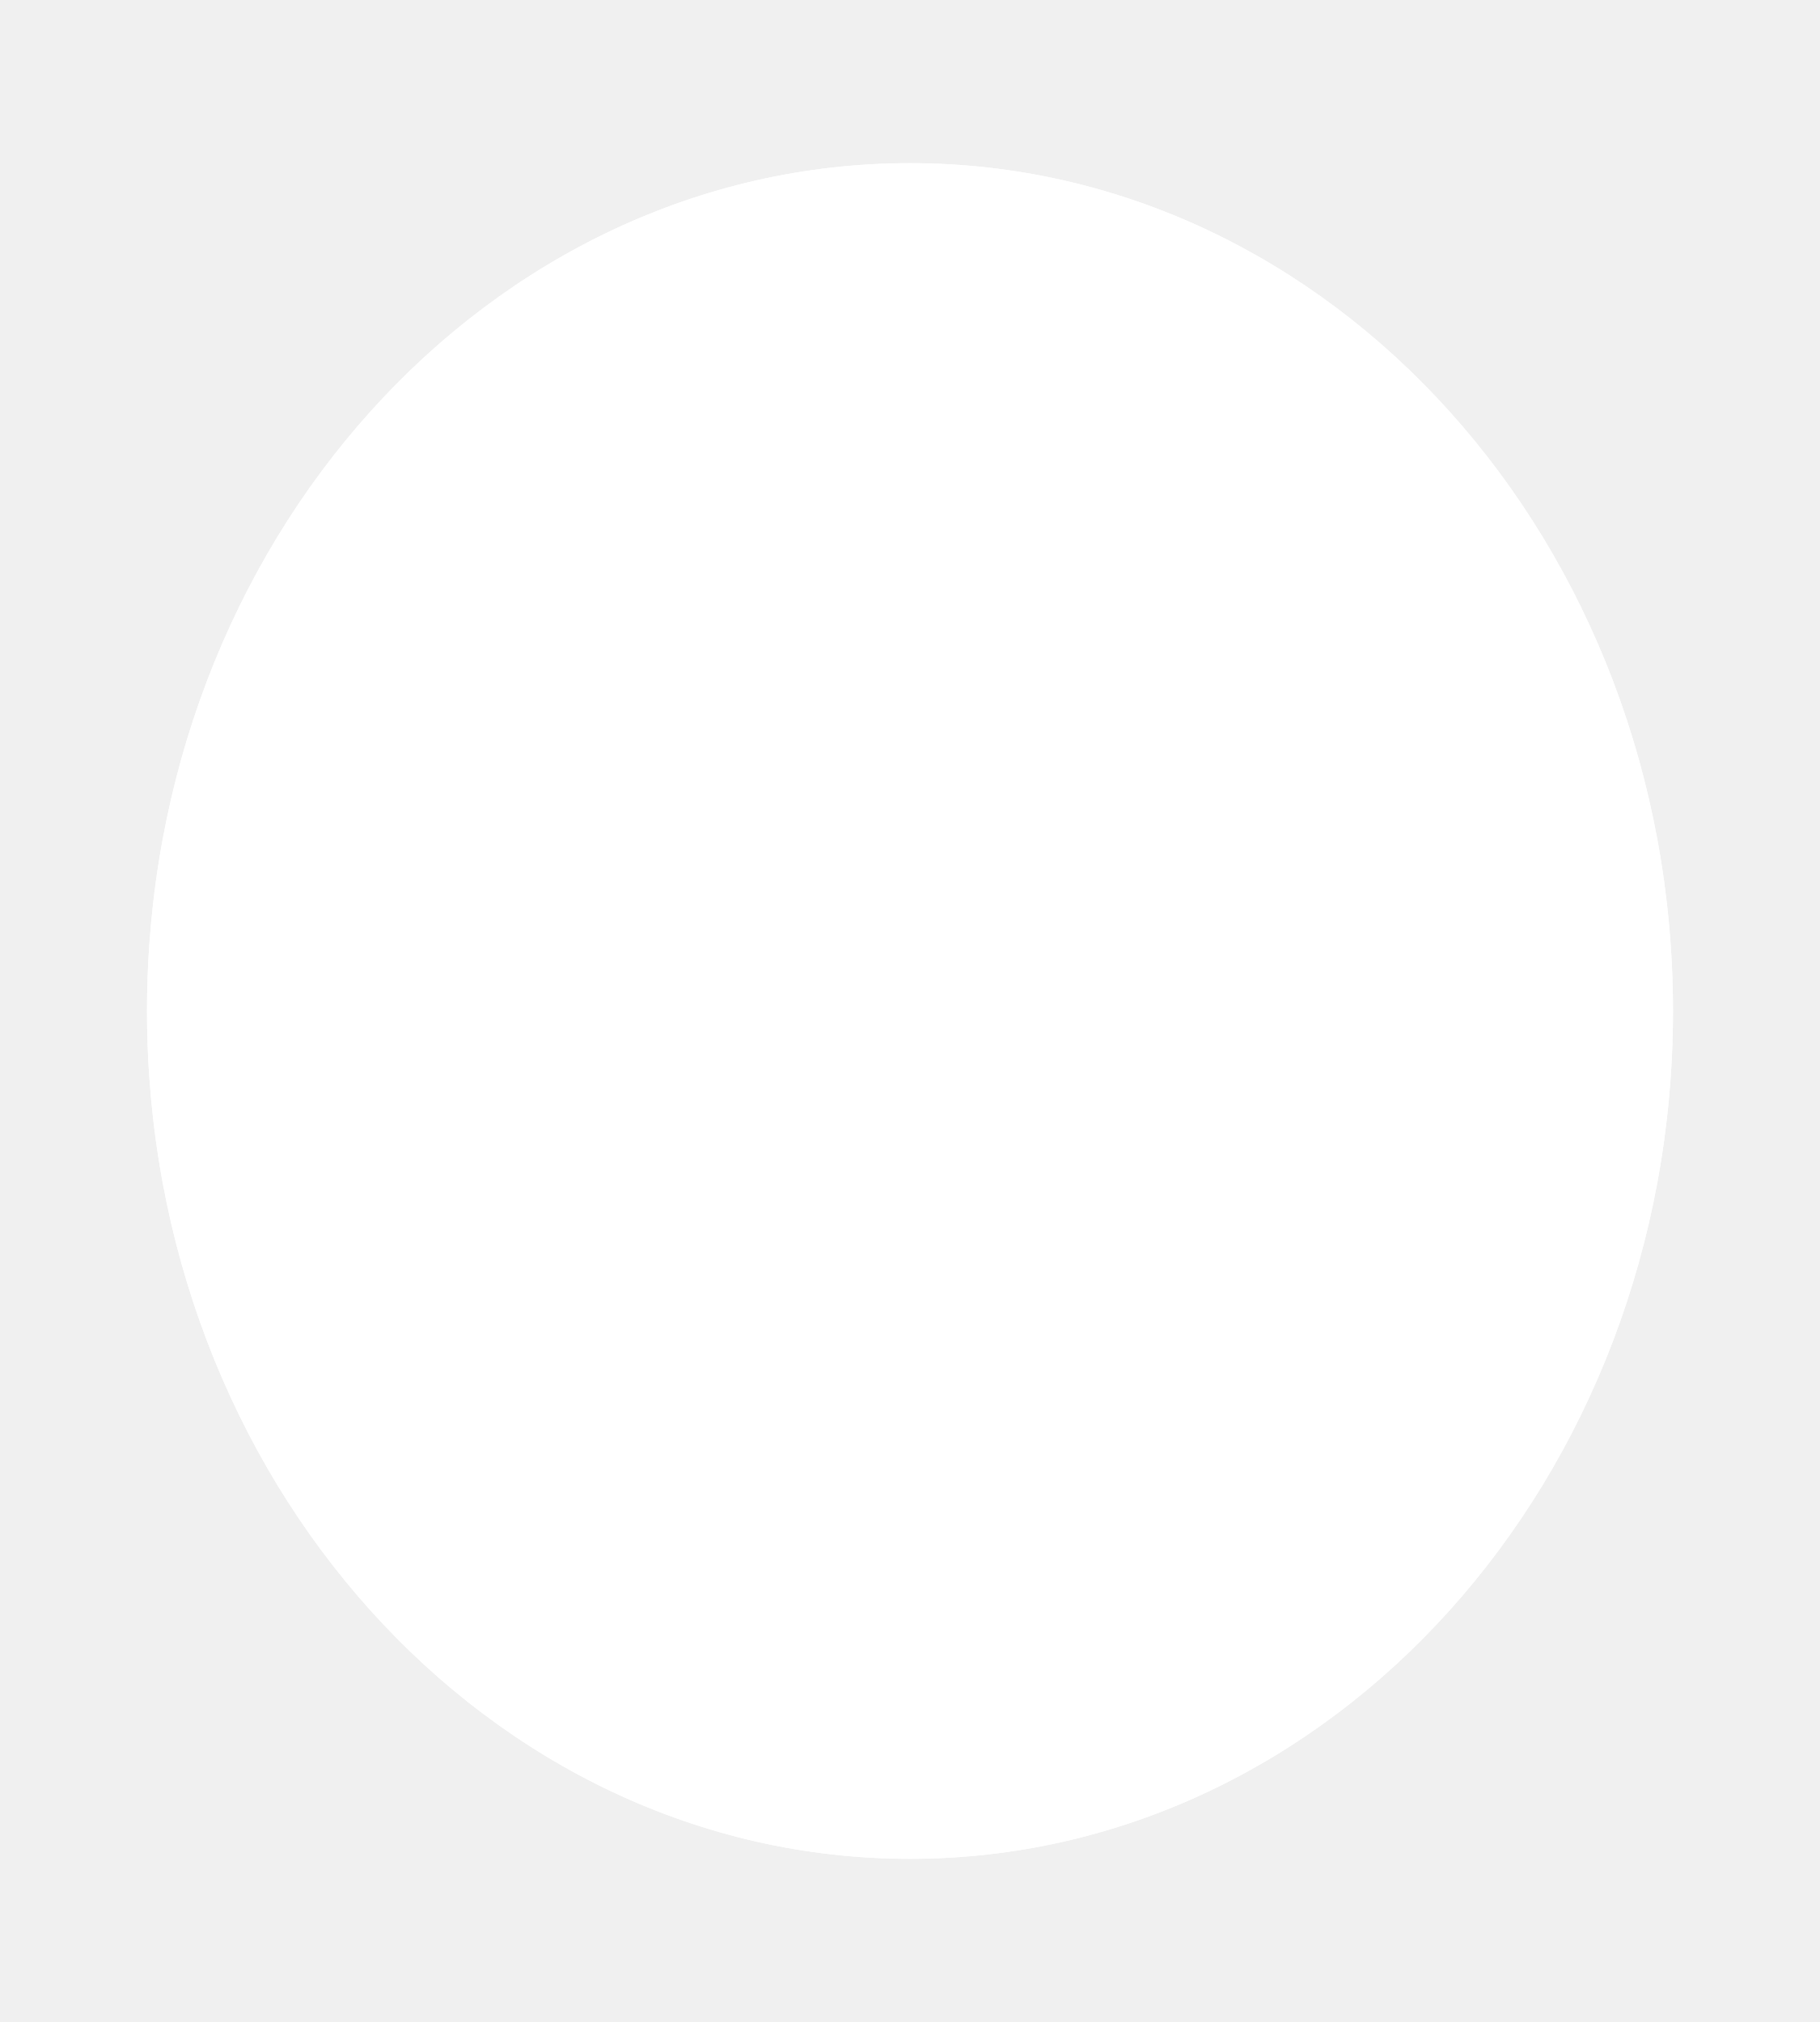
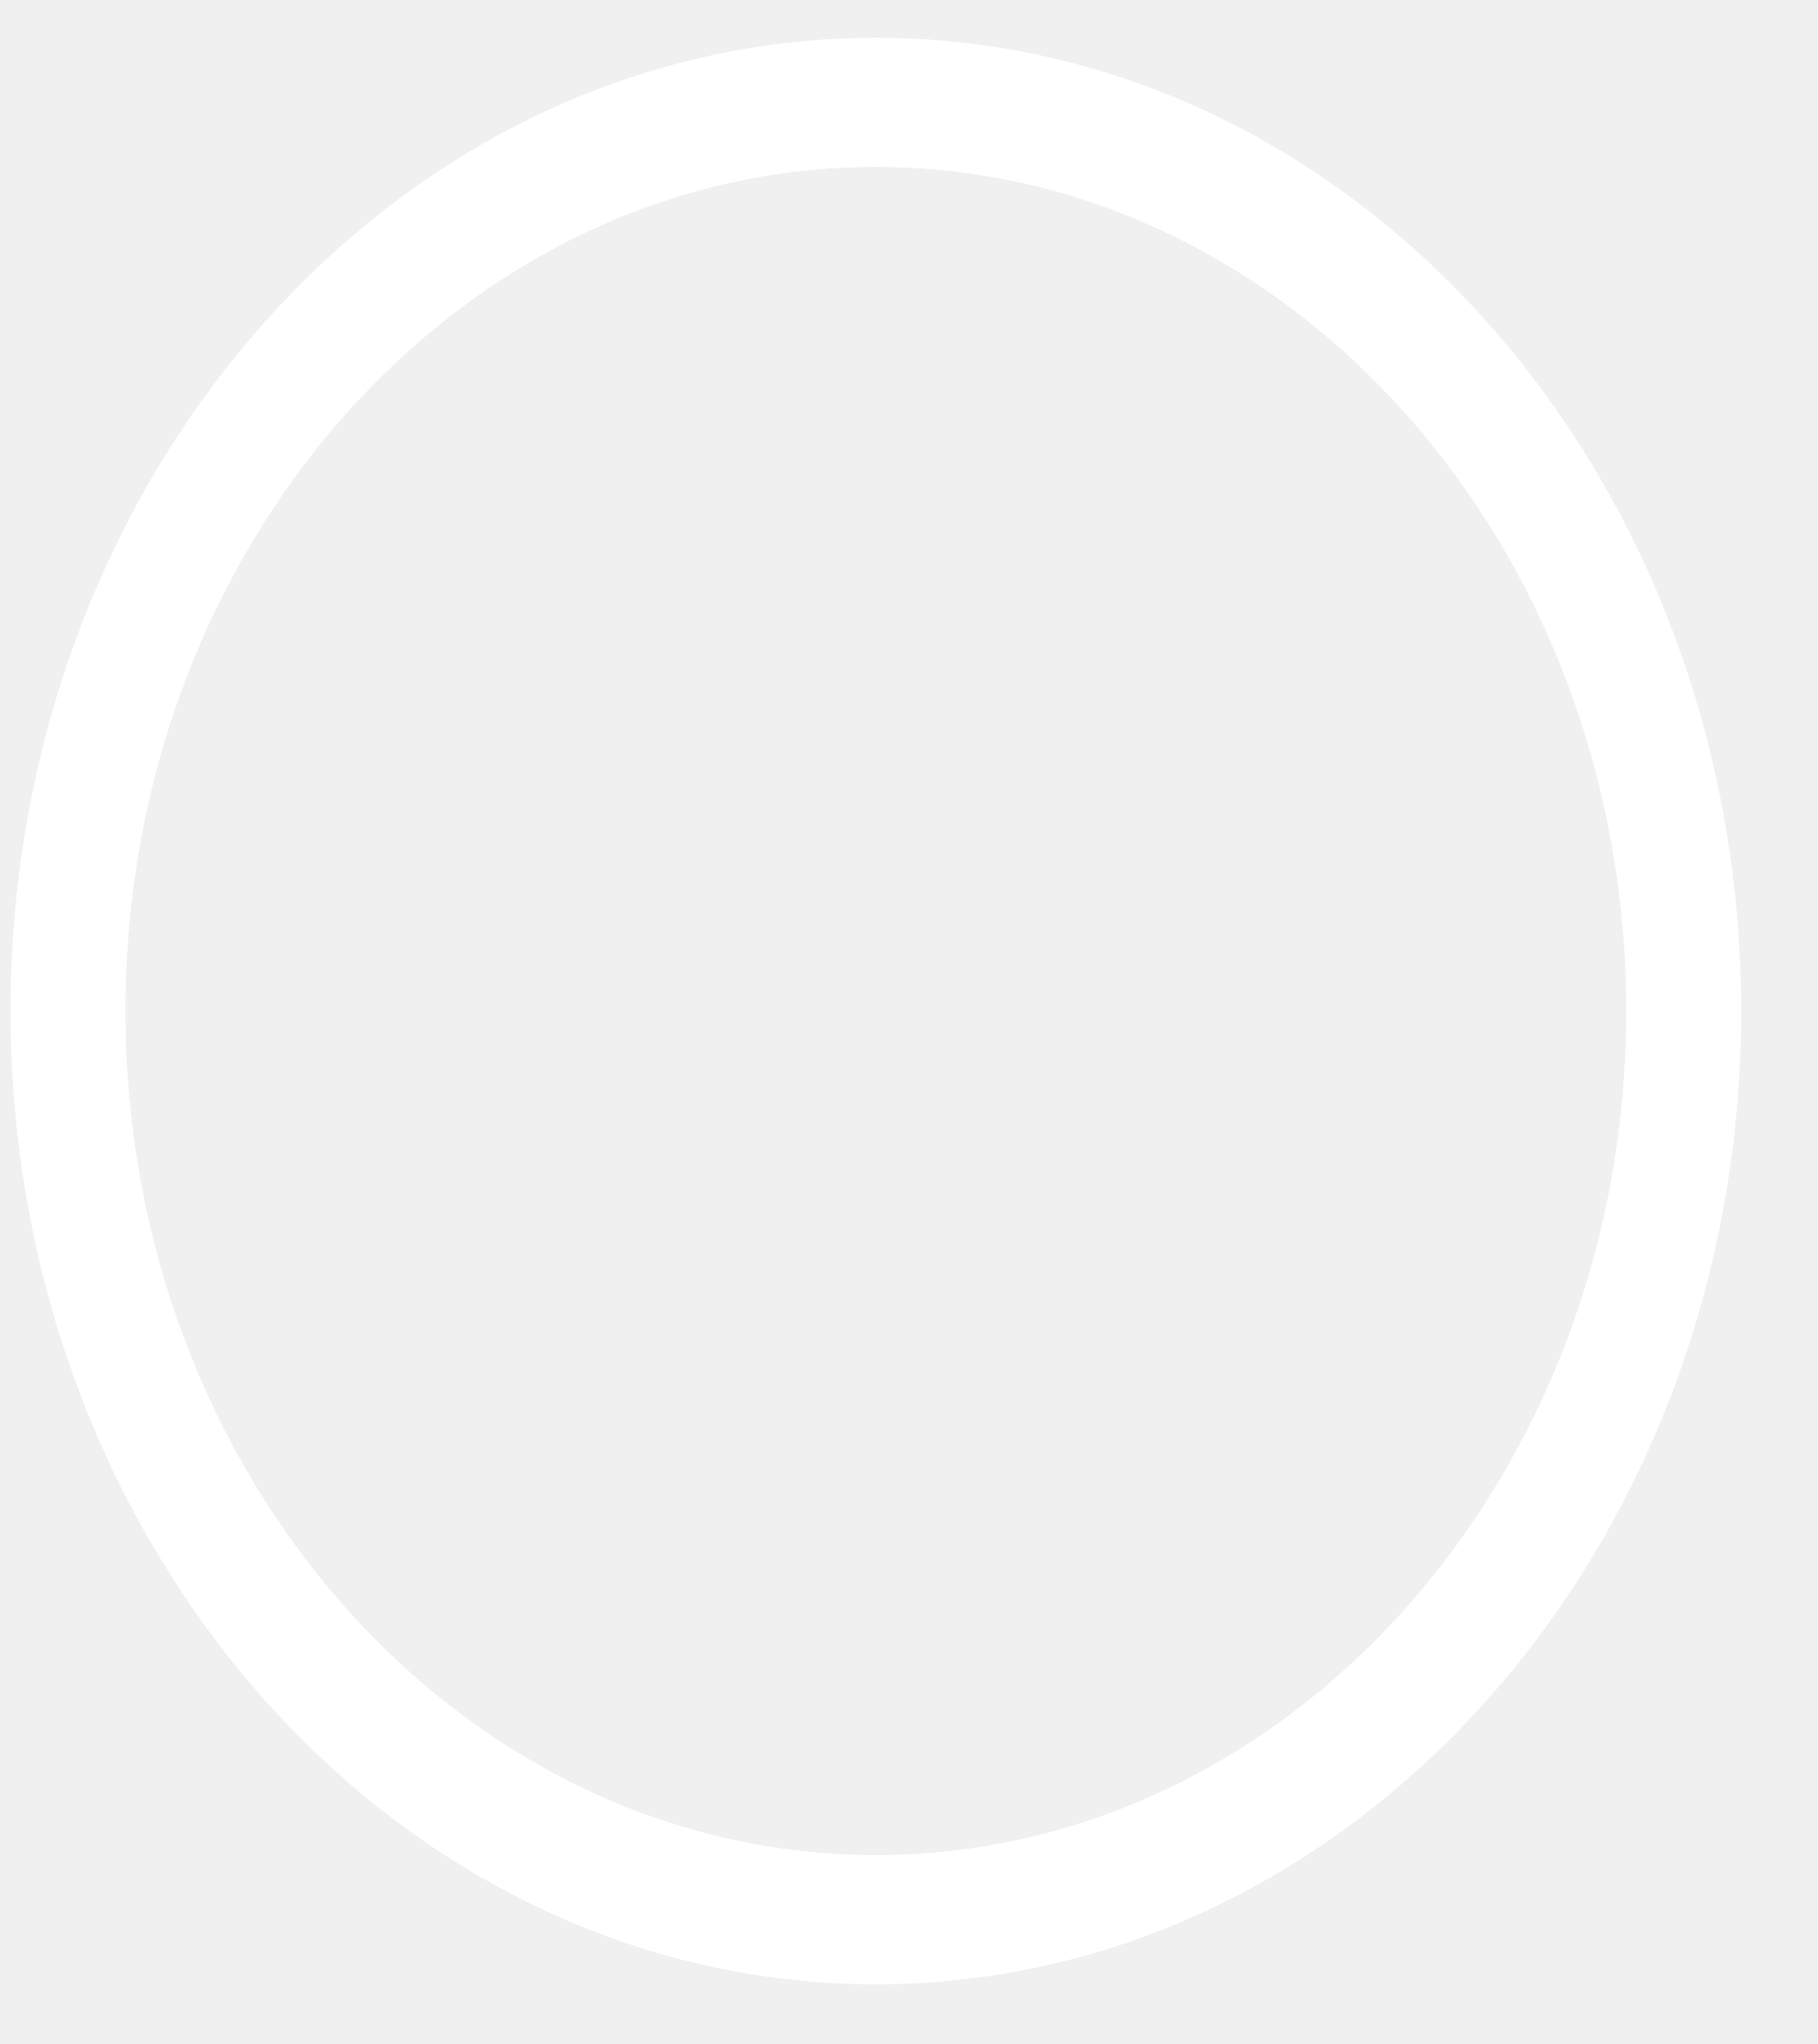
- <svg xmlns="http://www.w3.org/2000/svg" version="1.1" width="9px" height="10px">
+ <svg xmlns="http://www.w3.org/2000/svg" version="1.1" width="16px" height="18px">
  <defs>
-     <mask fill="white" id="clip9">
-       <path d="M 0.727 5  C 0.727 7.315  2.416 9.193  4.5 9.193  C 6.584 9.193  8.273 7.315  8.273 5  C 8.273 2.684  6.584 0.807  4.5 0.807  C 2.416 0.807  0.727 2.684  0.727 5  Z " fill-rule="evenodd" />
+     <mask fill="white" id="clip8">
+       <path d="M 7.711 17.473  C 11.918 17.473  15.328 13.636  15.328 8.903  C 15.328 4.171  11.918 0.334  7.711 0.334  C 3.504 0.334  0.094 4.171  0.094 8.903  C 0.094 13.636  3.504 17.473  7.711 17.473  Z M 14.319 8.903  C 14.319 13.002  11.355 16.337  7.711 16.337  C 4.067 16.337  1.103 13.002  1.103 8.903  C 1.103 4.804  4.067 1.469  7.711 1.469  C 11.355 1.469  14.319 4.804  14.319 8.903  Z " fill-rule="evenodd" />
    </mask>
  </defs>
-   <g transform="matrix(1 0 0 1 -307 -40 )">
-     <path d="M 0.727 5  C 0.727 7.315  2.416 9.193  4.5 9.193  C 6.584 9.193  8.273 7.315  8.273 5  C 8.273 2.684  6.584 0.807  4.5 0.807  C 2.416 0.807  0.727 2.684  0.727 5  Z " fill-rule="nonzero" fill="#ffffff" stroke="none" transform="matrix(1 0 0 1 307 40 )" />
-     <path d="M 0.727 5  C 0.727 7.315  2.416 9.193  4.5 9.193  C 6.584 9.193  8.273 7.315  8.273 5  C 8.273 2.684  6.584 0.807  4.5 0.807  C 2.416 0.807  0.727 2.684  0.727 5  Z " stroke-width="2" stroke="#ffffff" fill="none" transform="matrix(1 0 0 1 307 40 )" mask="url(#clip9)" />
+   <g transform="matrix(1 0 0 1 -340 -36 )">
+     <path d="M 7.711 17.473  C 11.918 17.473  15.328 13.636  15.328 8.903  C 15.328 4.171  11.918 0.334  7.711 0.334  C 3.504 0.334  0.094 4.171  0.094 8.903  C 0.094 13.636  3.504 17.473  7.711 17.473  Z M 14.319 8.903  C 14.319 13.002  11.355 16.337  7.711 16.337  C 4.067 16.337  1.103 13.002  1.103 8.903  C 1.103 4.804  4.067 1.469  7.711 1.469  C 11.355 1.469  14.319 4.804  14.319 8.903  Z " fill-rule="nonzero" fill="#ffffff" stroke="none" transform="matrix(1 0 0 1 340 36 )" />
+     <path d="M 7.711 17.473  C 11.918 17.473  15.328 13.636  15.328 8.903  C 15.328 4.171  11.918 0.334  7.711 0.334  C 3.504 0.334  0.094 4.171  0.094 8.903  C 0.094 13.636  3.504 17.473  7.711 17.473  Z " stroke-width="2" stroke="#ffffff" fill="none" transform="matrix(1 0 0 1 340 36 )" mask="url(#clip8)" />
+     <path d="M 14.319 8.903  C 14.319 13.002  11.355 16.337  7.711 16.337  C 4.067 16.337  1.103 13.002  1.103 8.903  C 1.103 4.804  4.067 1.469  7.711 1.469  C 11.355 1.469  14.319 4.804  14.319 8.903  Z " stroke-width="2" stroke="#ffffff" fill="none" transform="matrix(1 0 0 1 340 36 )" mask="url(#clip8)" />
  </g>
</svg>
